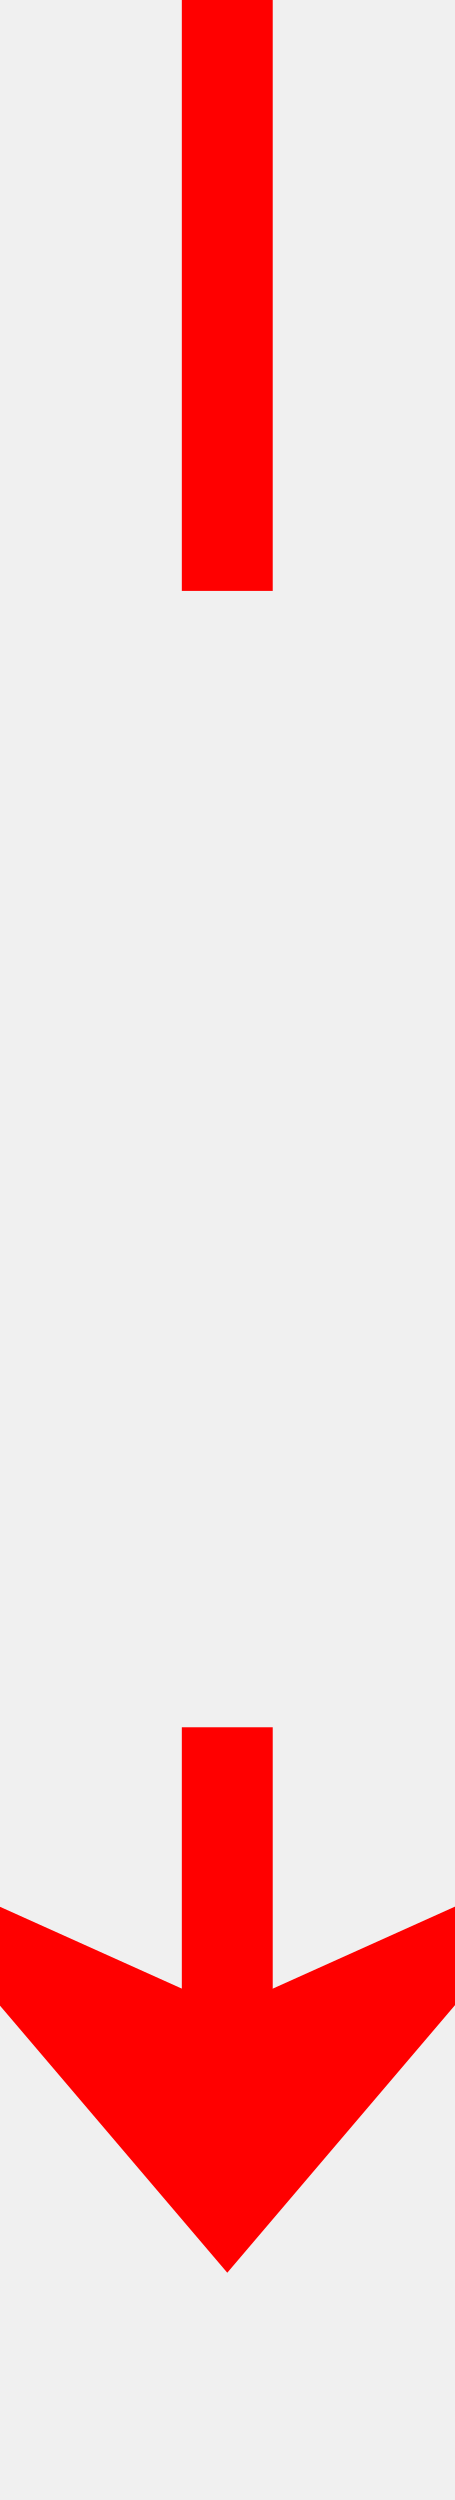
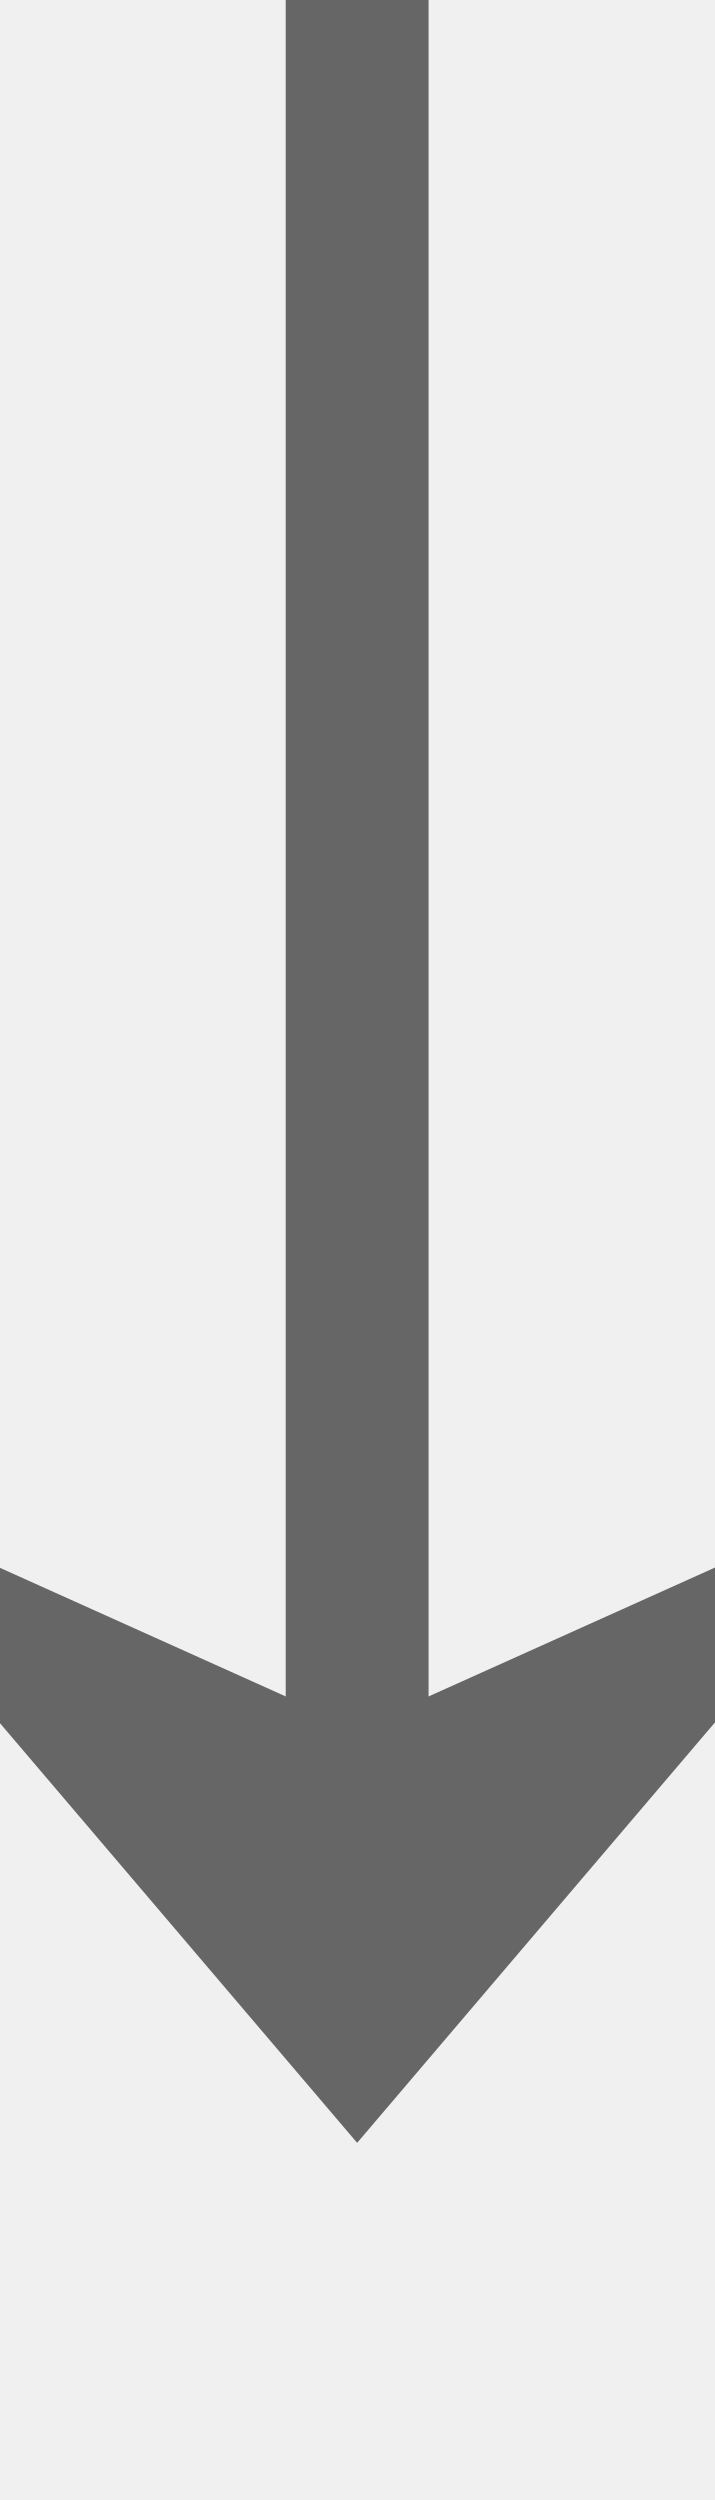
- <svg xmlns="http://www.w3.org/2000/svg" version="1.1" width="10px" height="55px" preserveAspectRatio="xMidYMin meet" viewBox="653 1122  8 55">
-   <defs>
-     <mask fill="white" id="clip13">
-       <path d="M 621 1135  L 693 1135  L 693 1160  L 621 1160  Z M 621 1122  L 693 1122  L 693 1189  L 621 1189  Z " fill-rule="evenodd" />
-     </mask>
-   </defs>
-   <path d="M 657 1135  L 657 1122  M 657 1160  L 657 1170  " stroke-width="2" stroke="#ff0000" fill="none" />
-   <path d="M 649 1162.6  L 657 1172  L 665 1162.6  L 657 1166.2  L 649 1162.6  Z " fill-rule="nonzero" fill="#ff0000" stroke="none" mask="url(#clip13)" />
+ <svg xmlns="http://www.w3.org/2000/svg" version="1.1" width="10px" height="35px" preserveAspectRatio="xMidYMin meet" viewBox="653 886  8 35">
+   <path d="M 657 886  L 657 914  " stroke-width="2" stroke="#666666" fill="none" />
+   <path d="M 649 906.6  L 657 916  L 665 906.6  L 657 910.2  L 649 906.6  Z " fill-rule="nonzero" fill="#666666" stroke="none" />
</svg>
